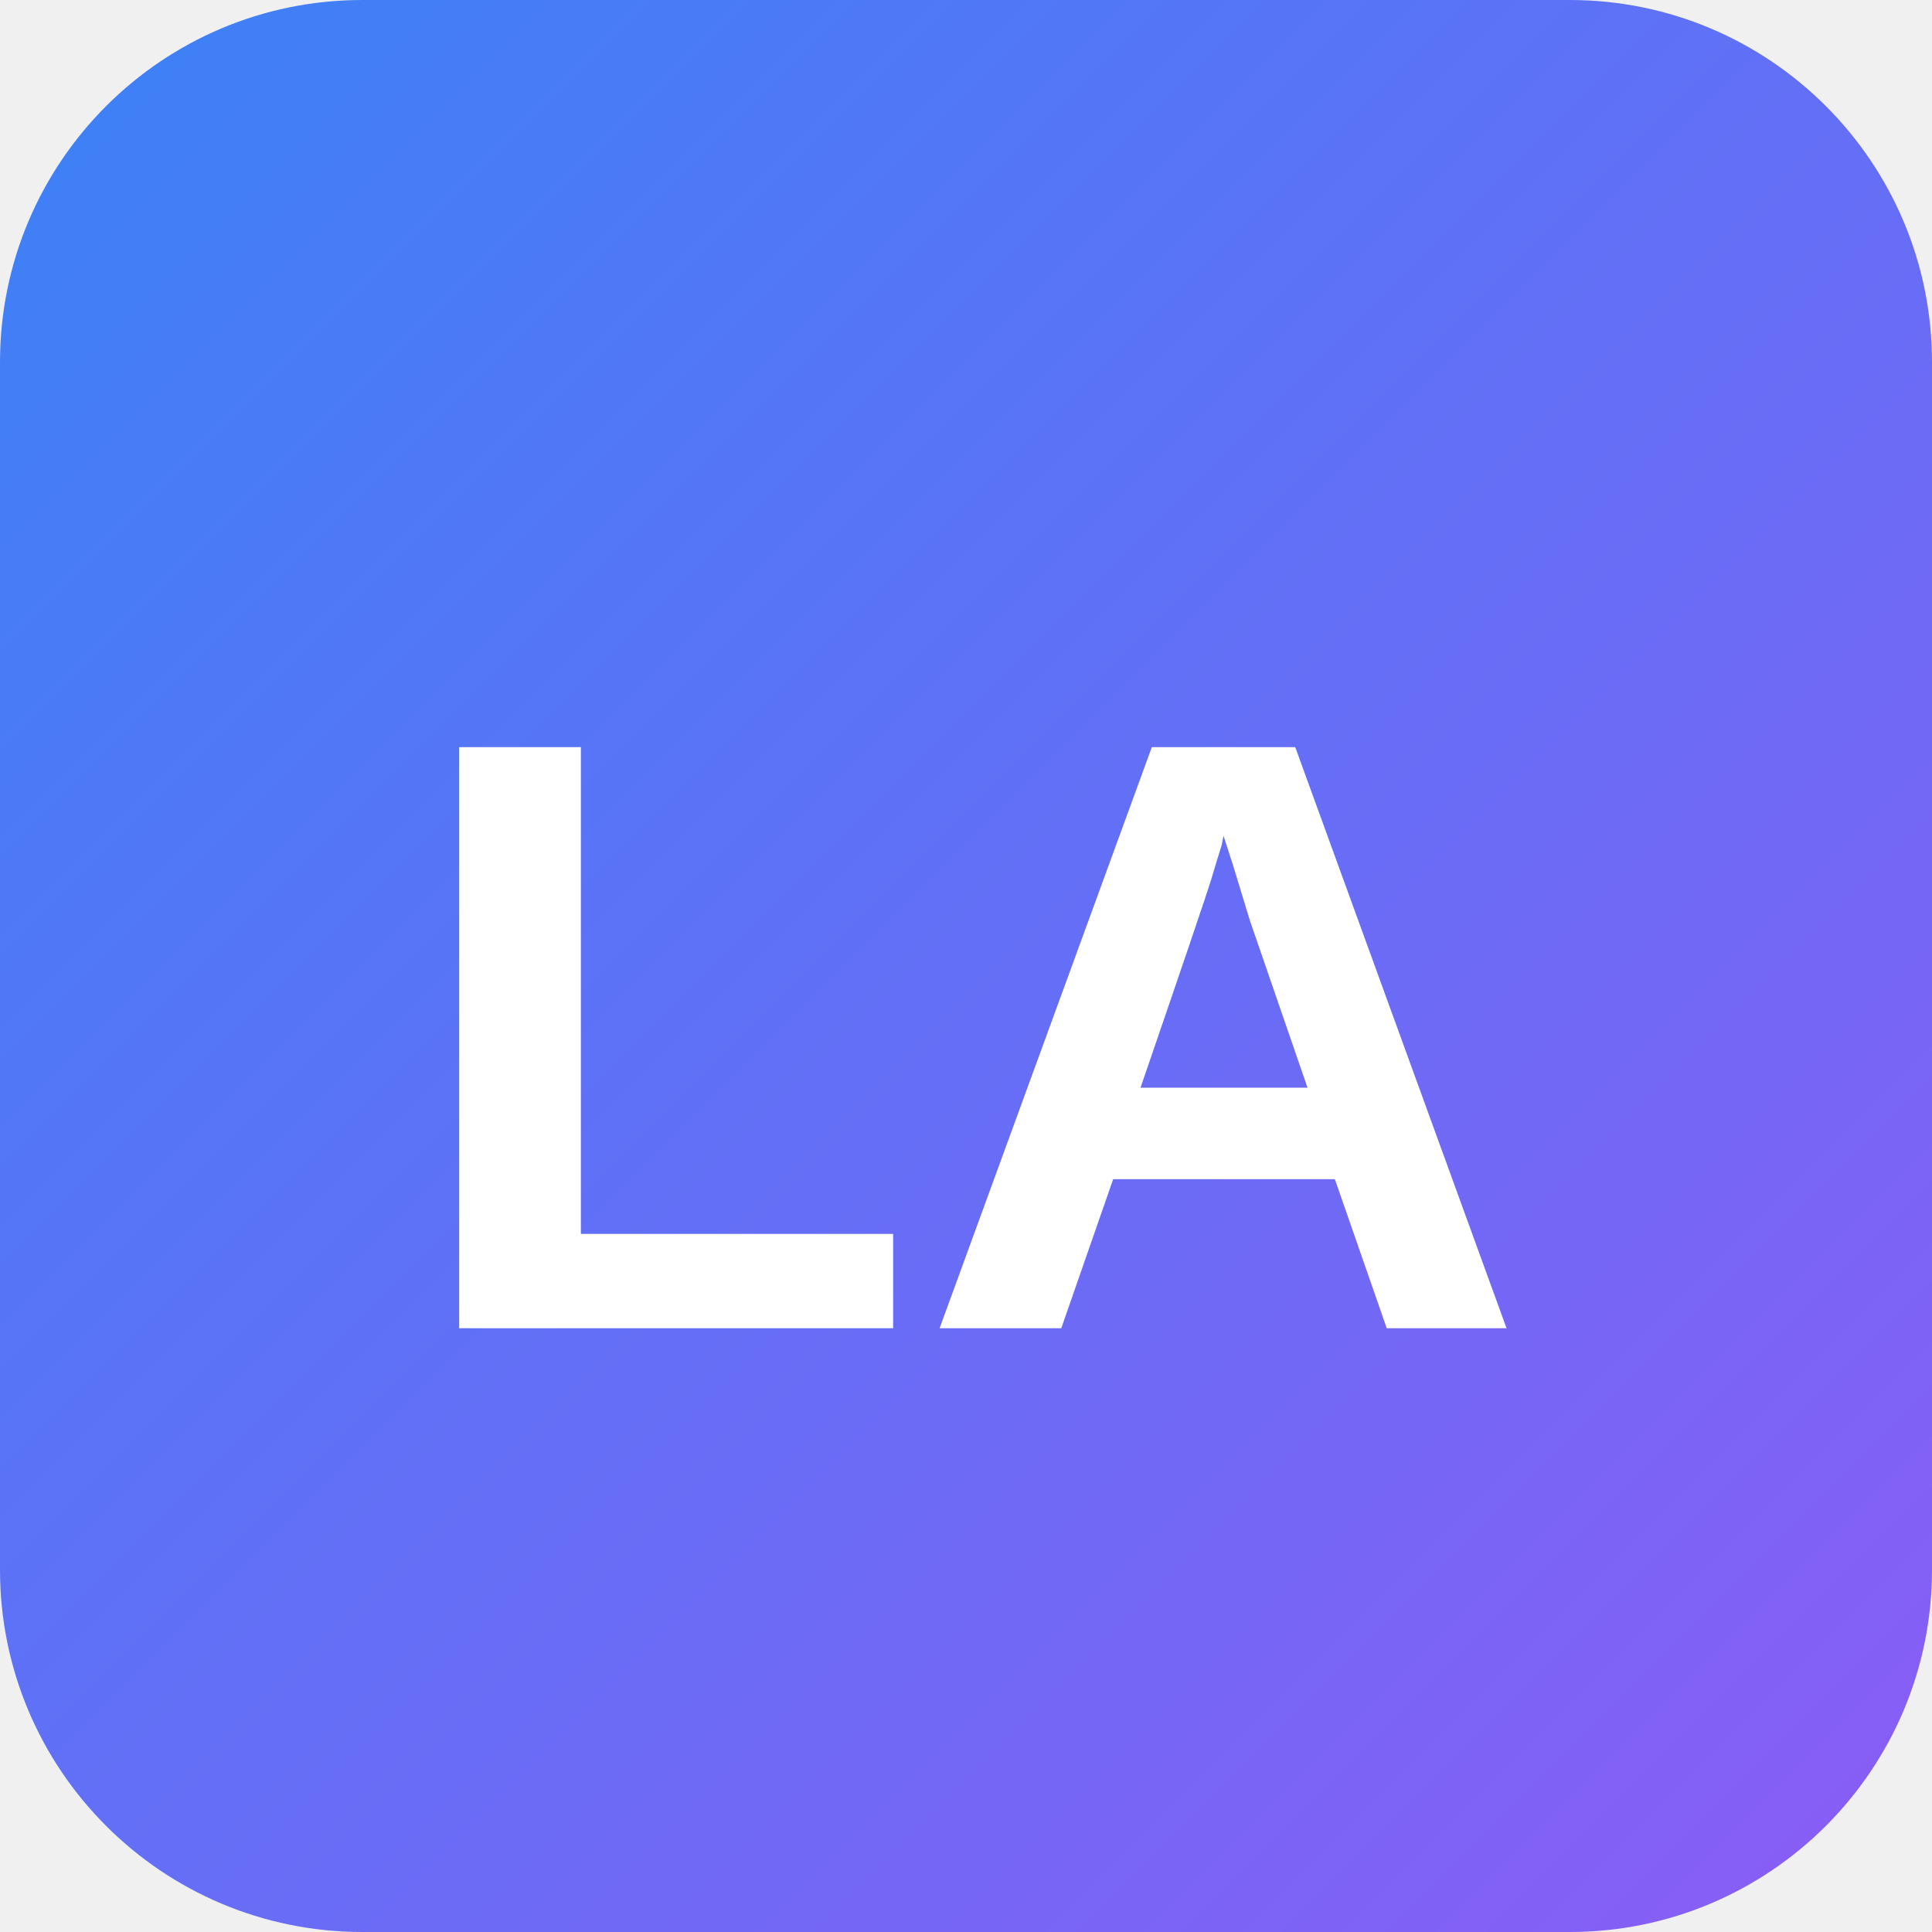
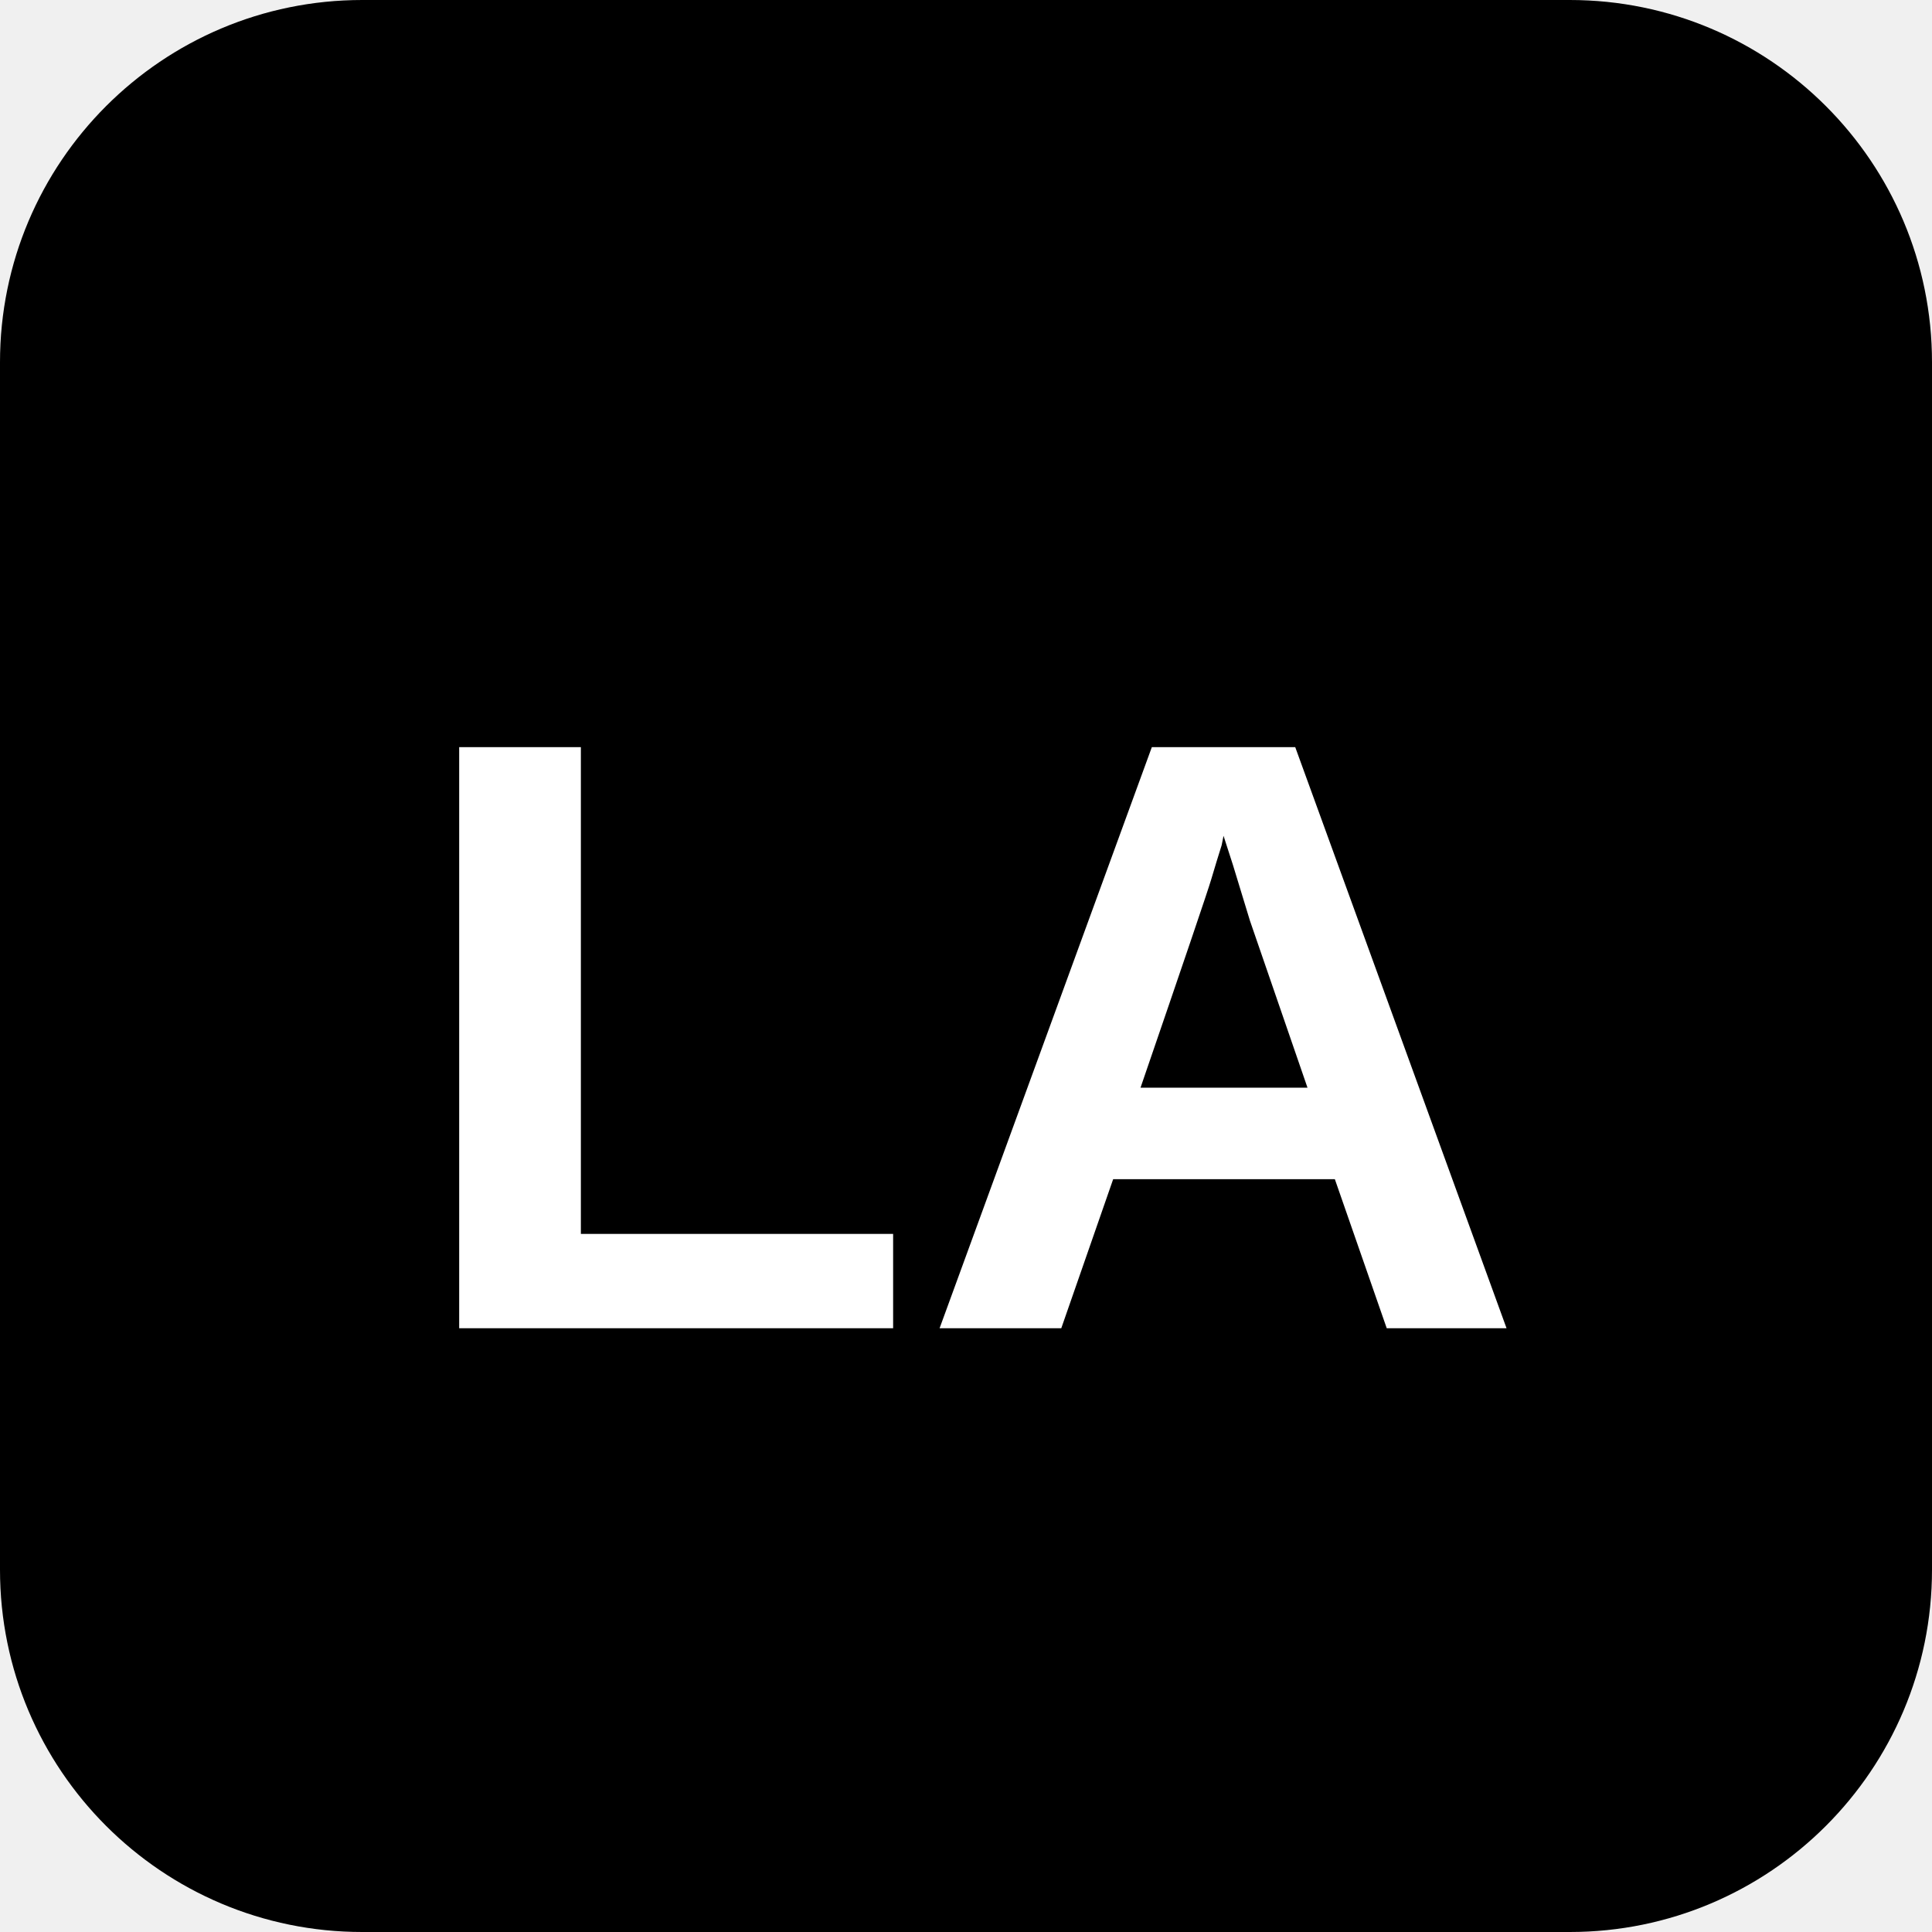
<svg xmlns="http://www.w3.org/2000/svg" viewBox="0 0 32 32">
  <defs>
    <linearGradient id="grad" x1="0%" y1="0%" x2="100%" y2="100%">
-       <stop offset="0%" style="stop-color:#3b82f6" />
-       <stop offset="100%" style="stop-color:#8b5cf6" />
+       <stop offset="0%" style="stop-color:#000000" />
+       <stop offset="100%" style="stop-color:#000" />
    </linearGradient>
  </defs>
  <rect width="32" height="32" rx="6" fill="url(#grad)" />
  <text x="16" y="22" font-family="Arial, sans-serif" font-size="14" font-weight="bold" fill="white" text-anchor="middle">LA</text>
</svg>
